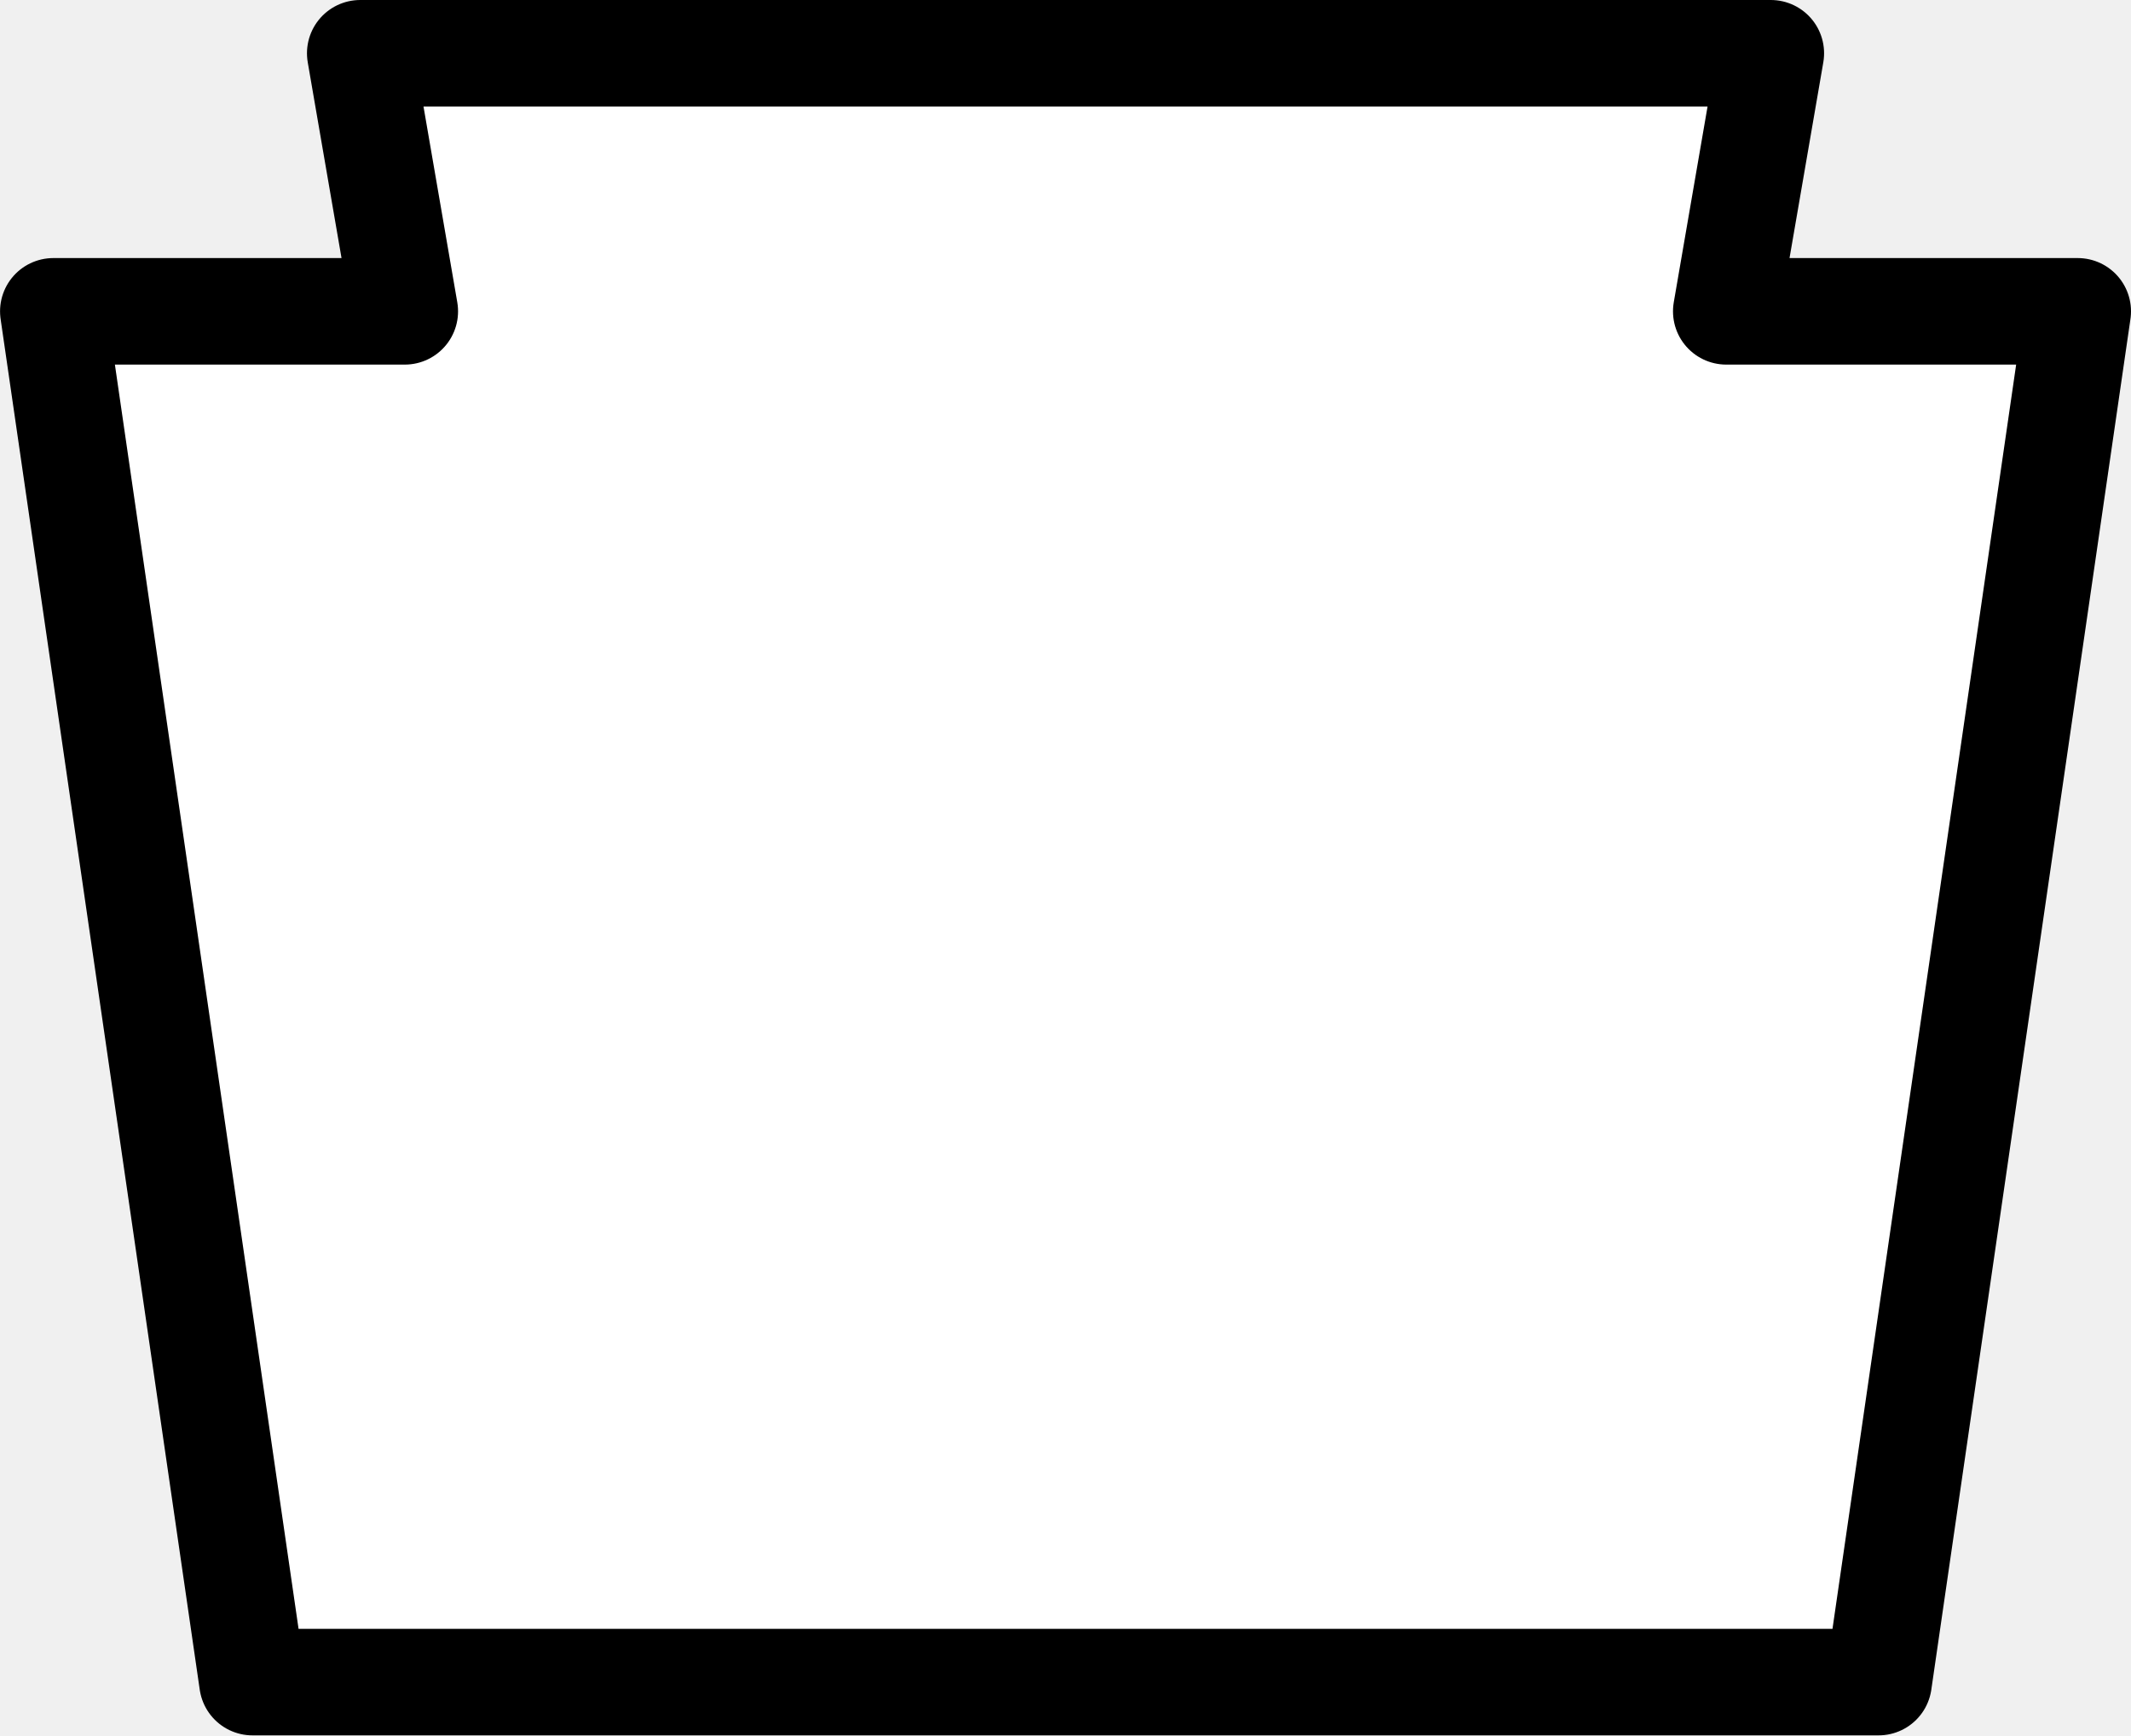
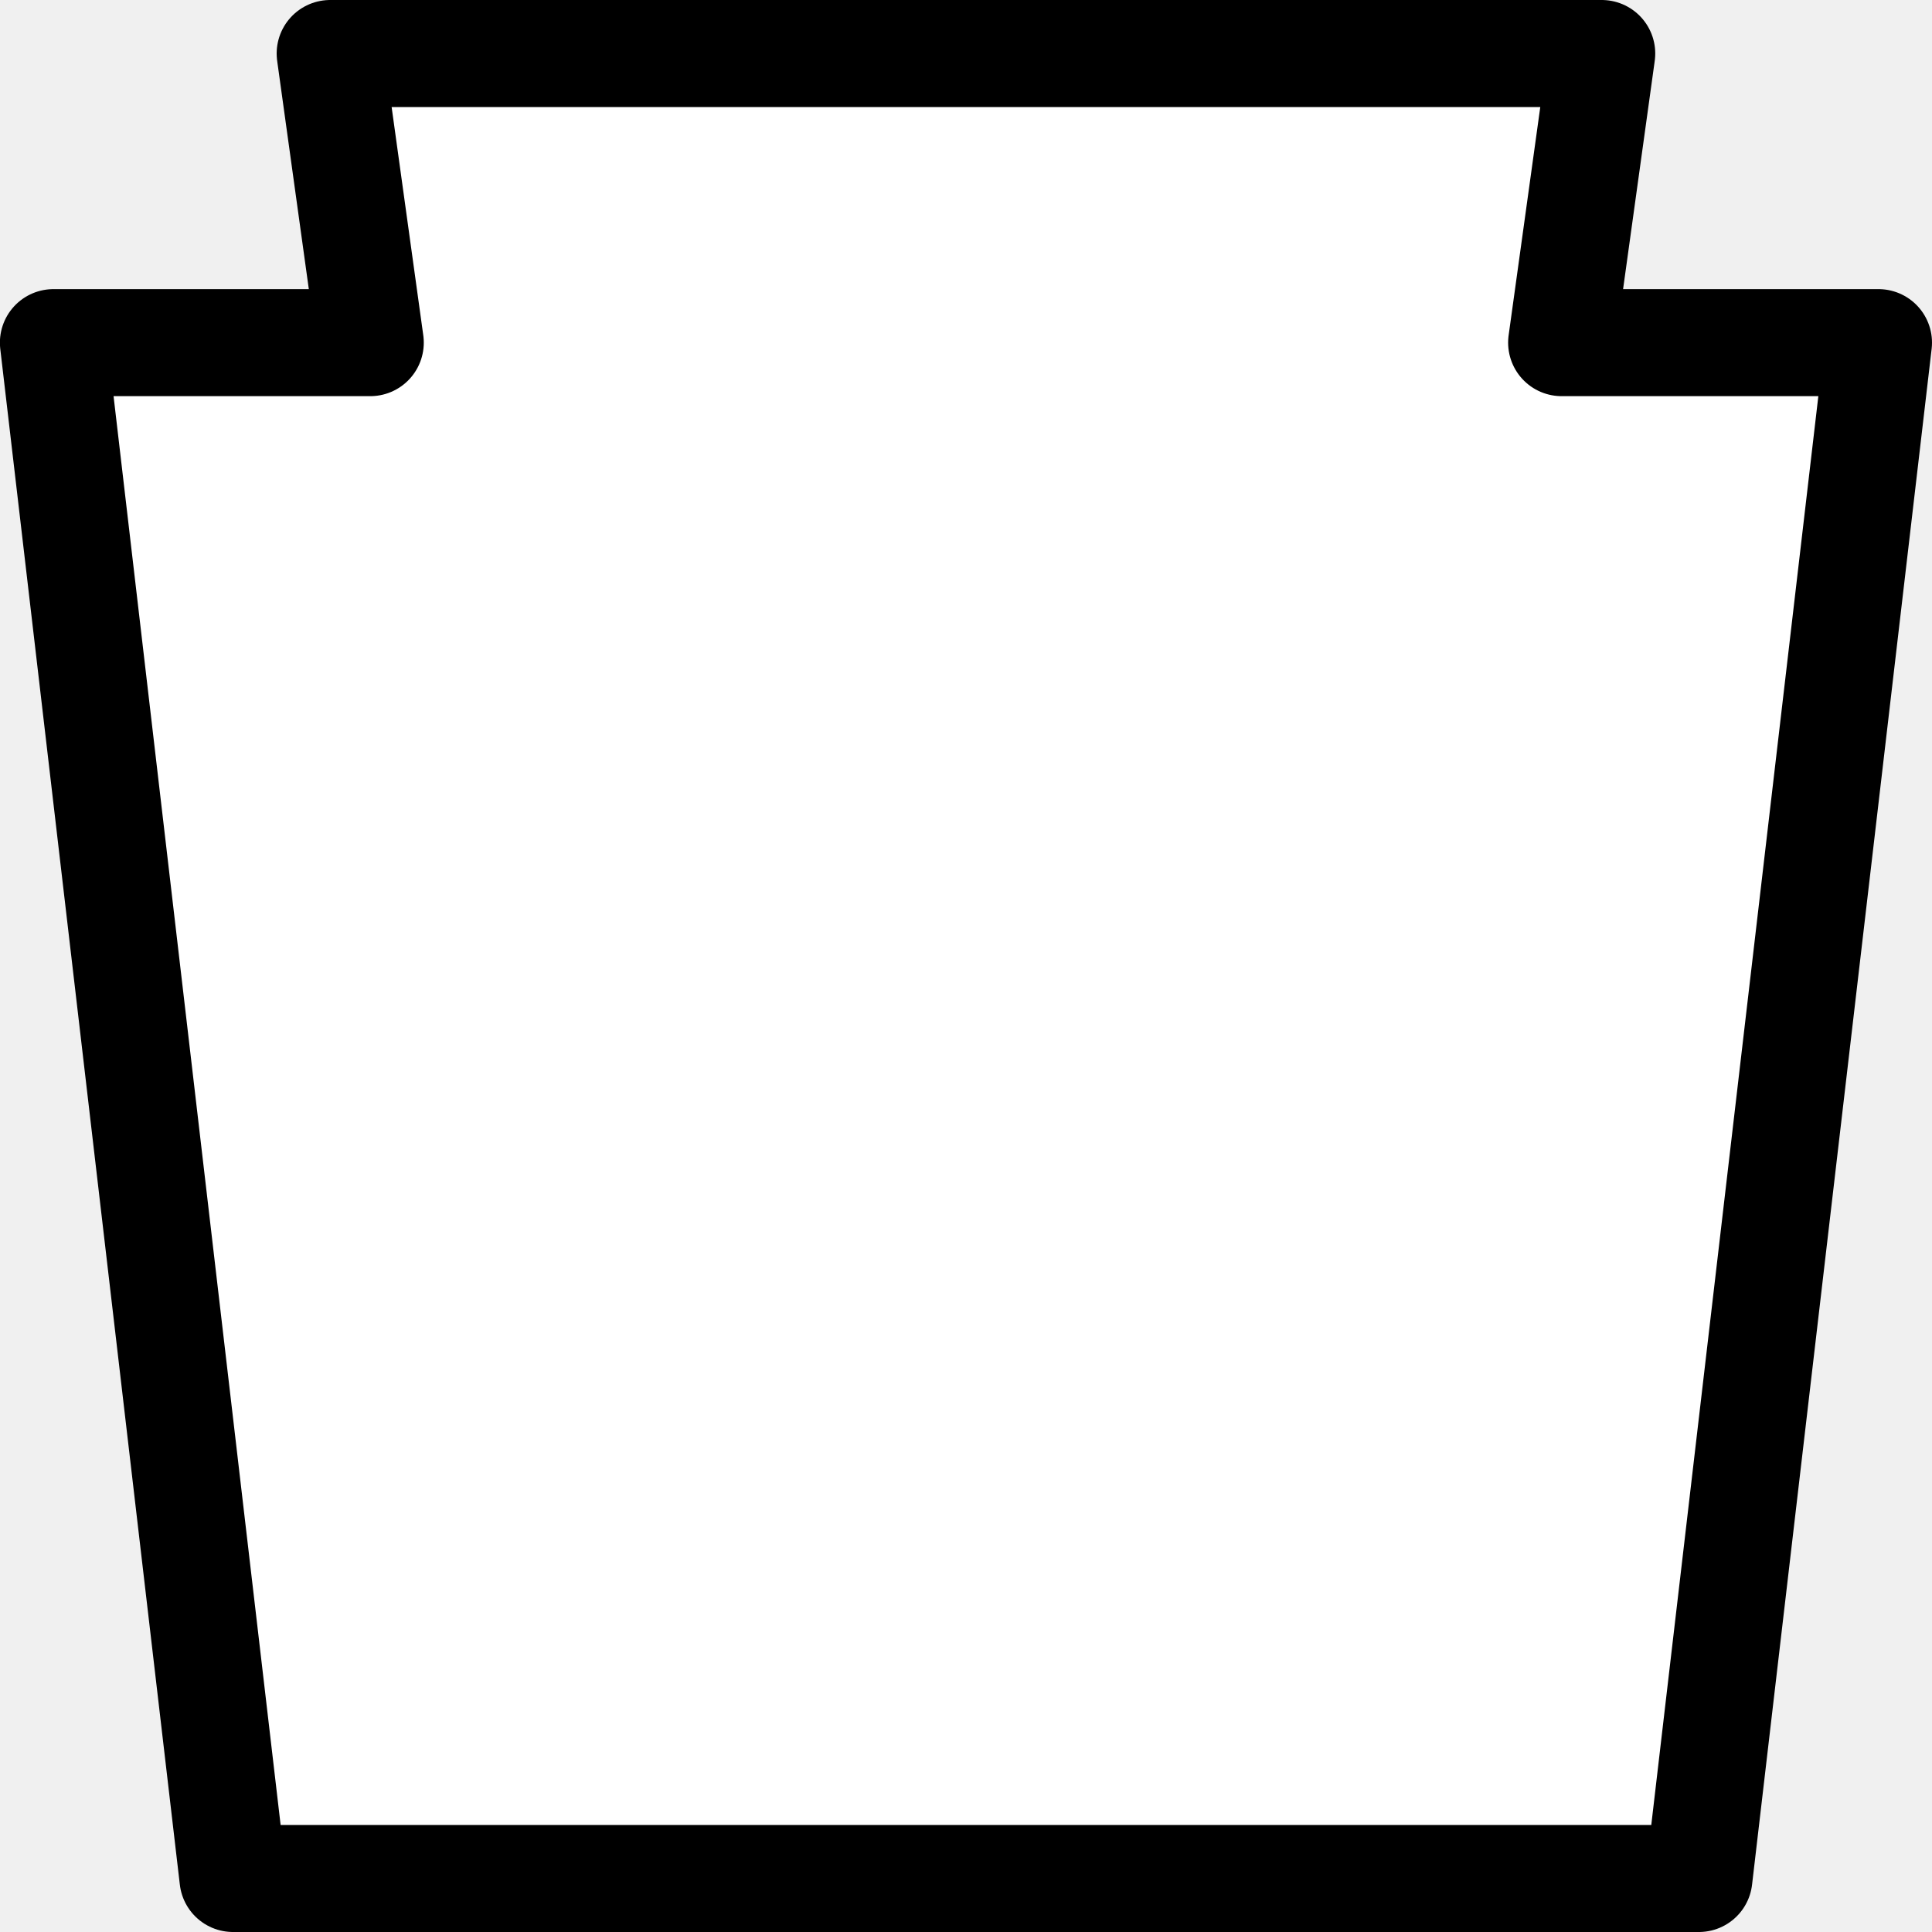
- <svg xmlns="http://www.w3.org/2000/svg" id="pennsylvania" width="40" height="32.579" version="1.1">
-   <path id="pennsylvania-keystone" d="m6.762 1 0.836 4.845h-6.597l3.738 25.735h30.523l3.738-25.735h-6.597l0.836-4.845z" fill="#fff" stroke="#000" stroke-linejoin="round" stroke-width="2" />
+ <svg xmlns="http://www.w3.org/2000/svg" id="pennsylvania" width="20" height="20" version="1.1">
+   <path id="pennsylvania-keystone" d="m3.418 0.554 0.415 2.993h-3.28l1.859 15.899h15.175l1.859-15.899h-3.28l0.415-2.993z" fill="#fff" stroke="#000" stroke-linejoin="round" stroke-width="1.108" />
</svg>
